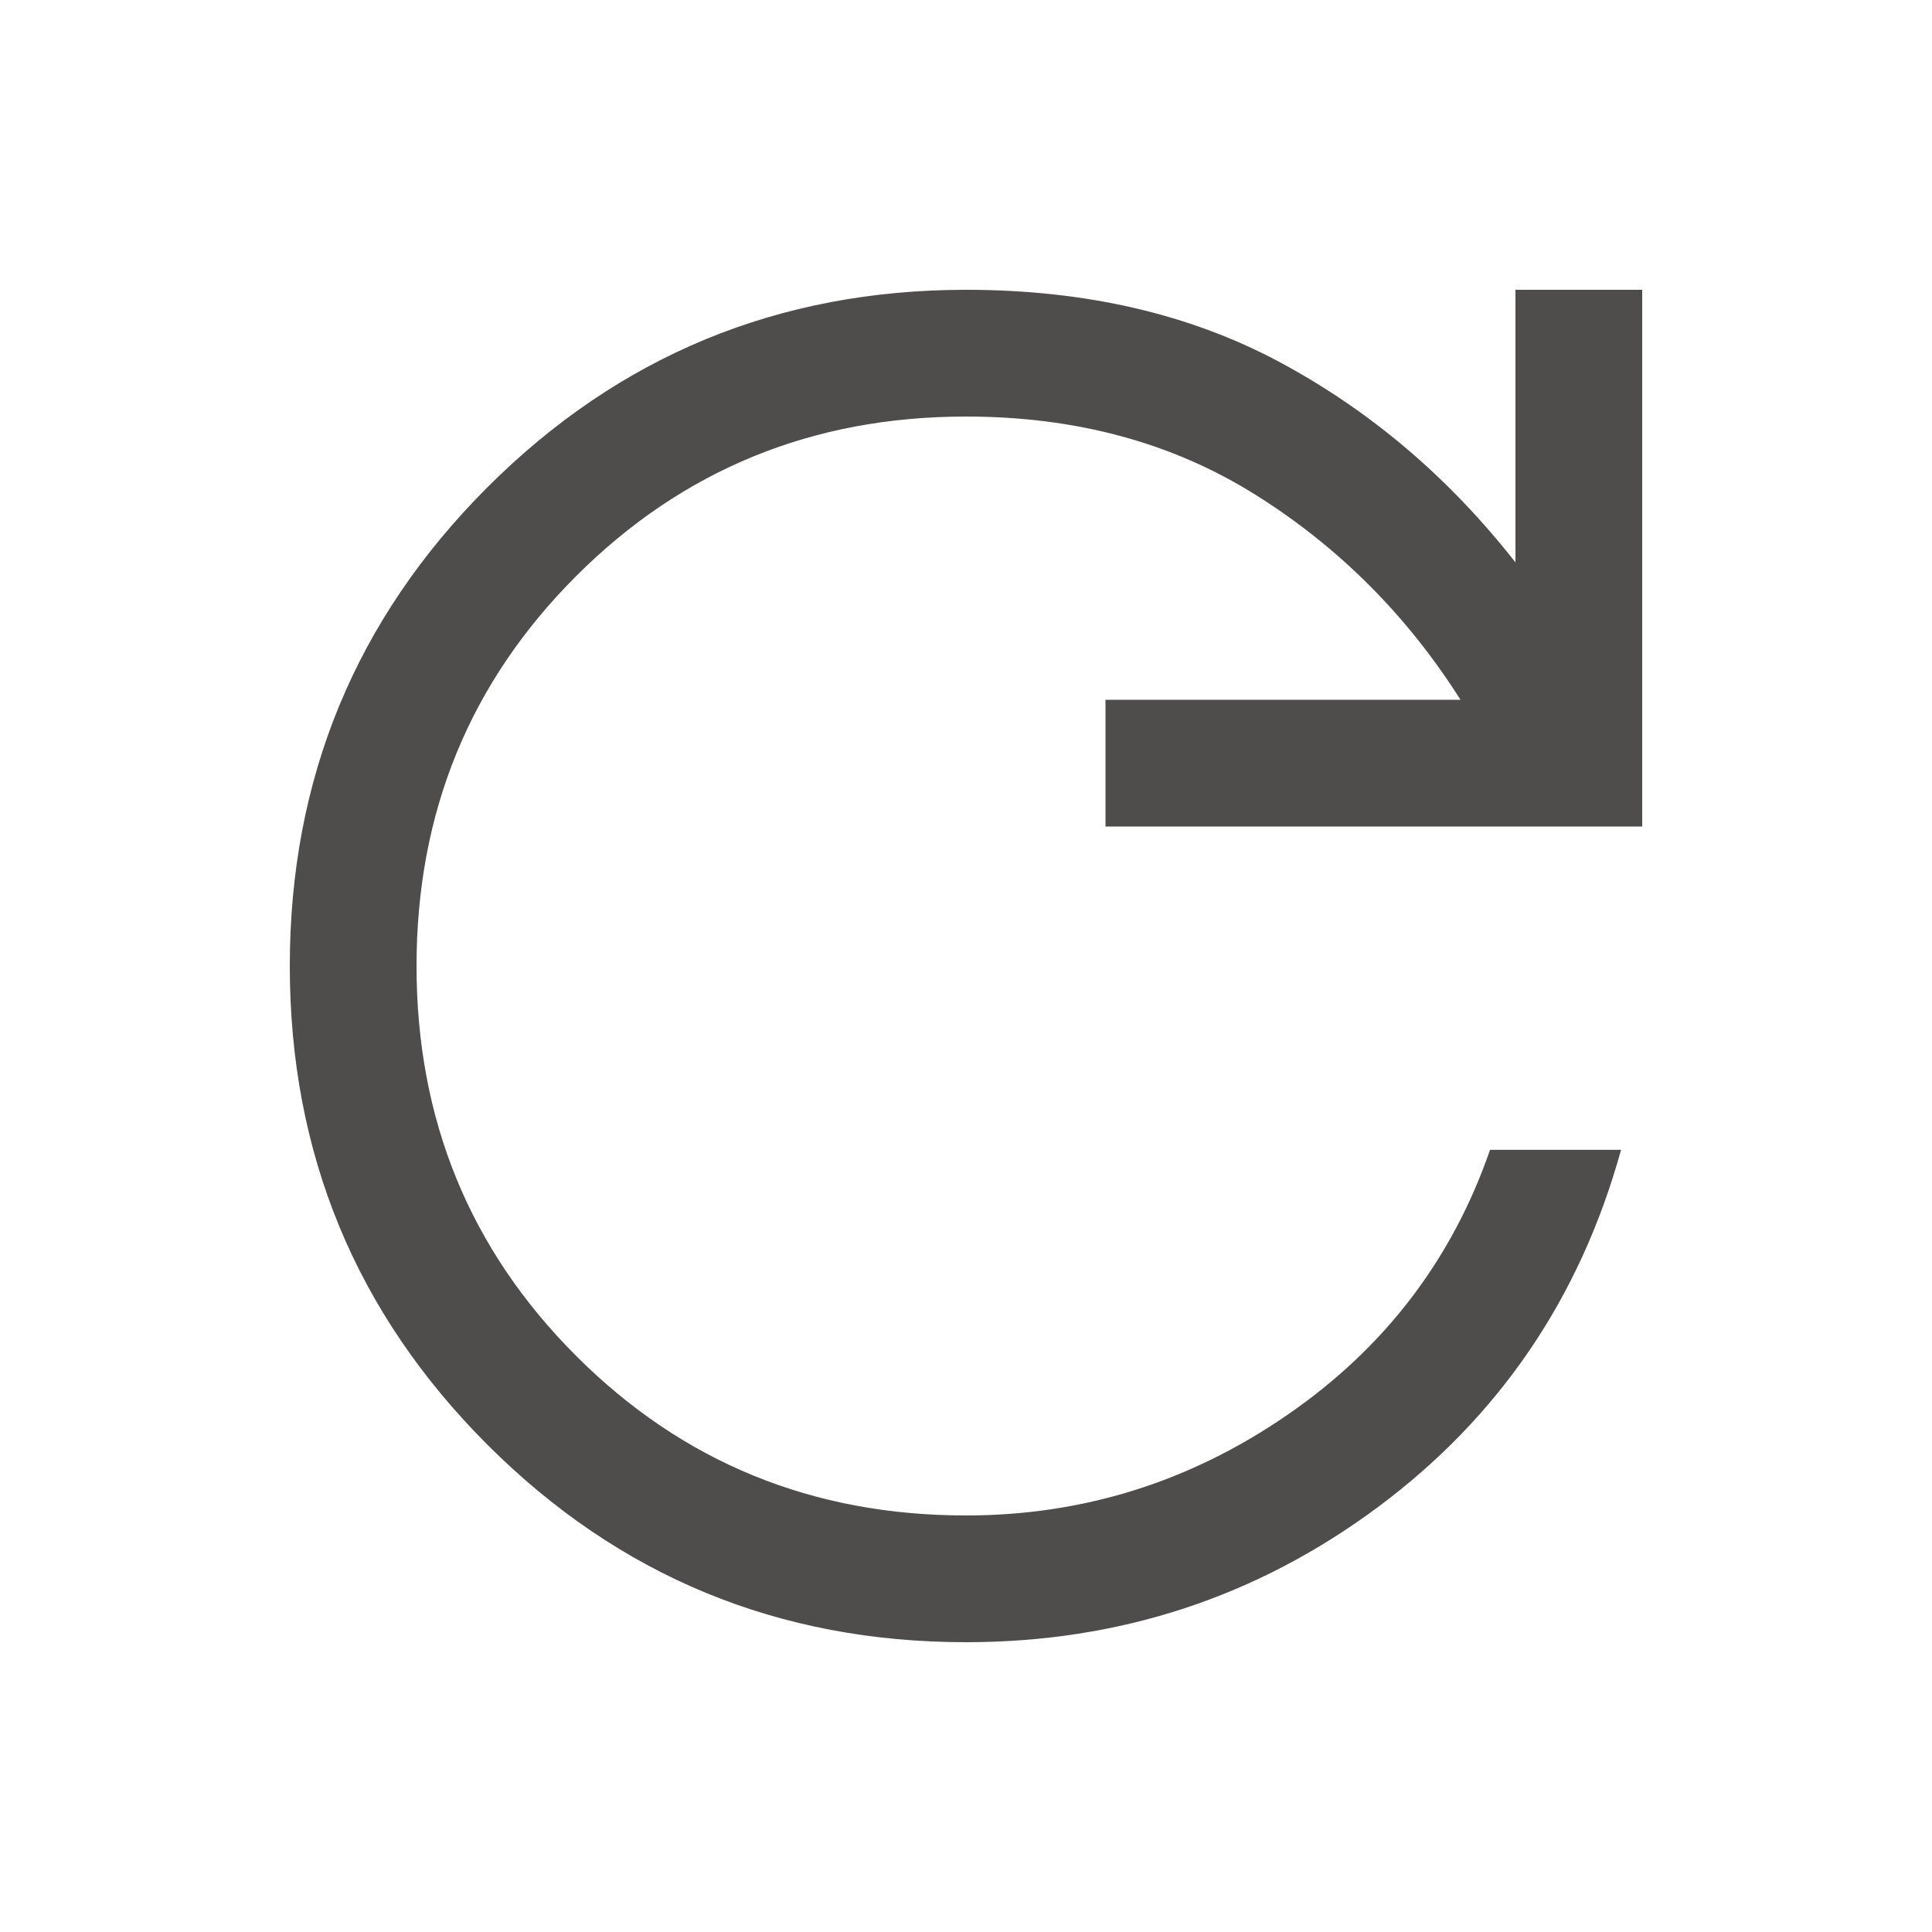
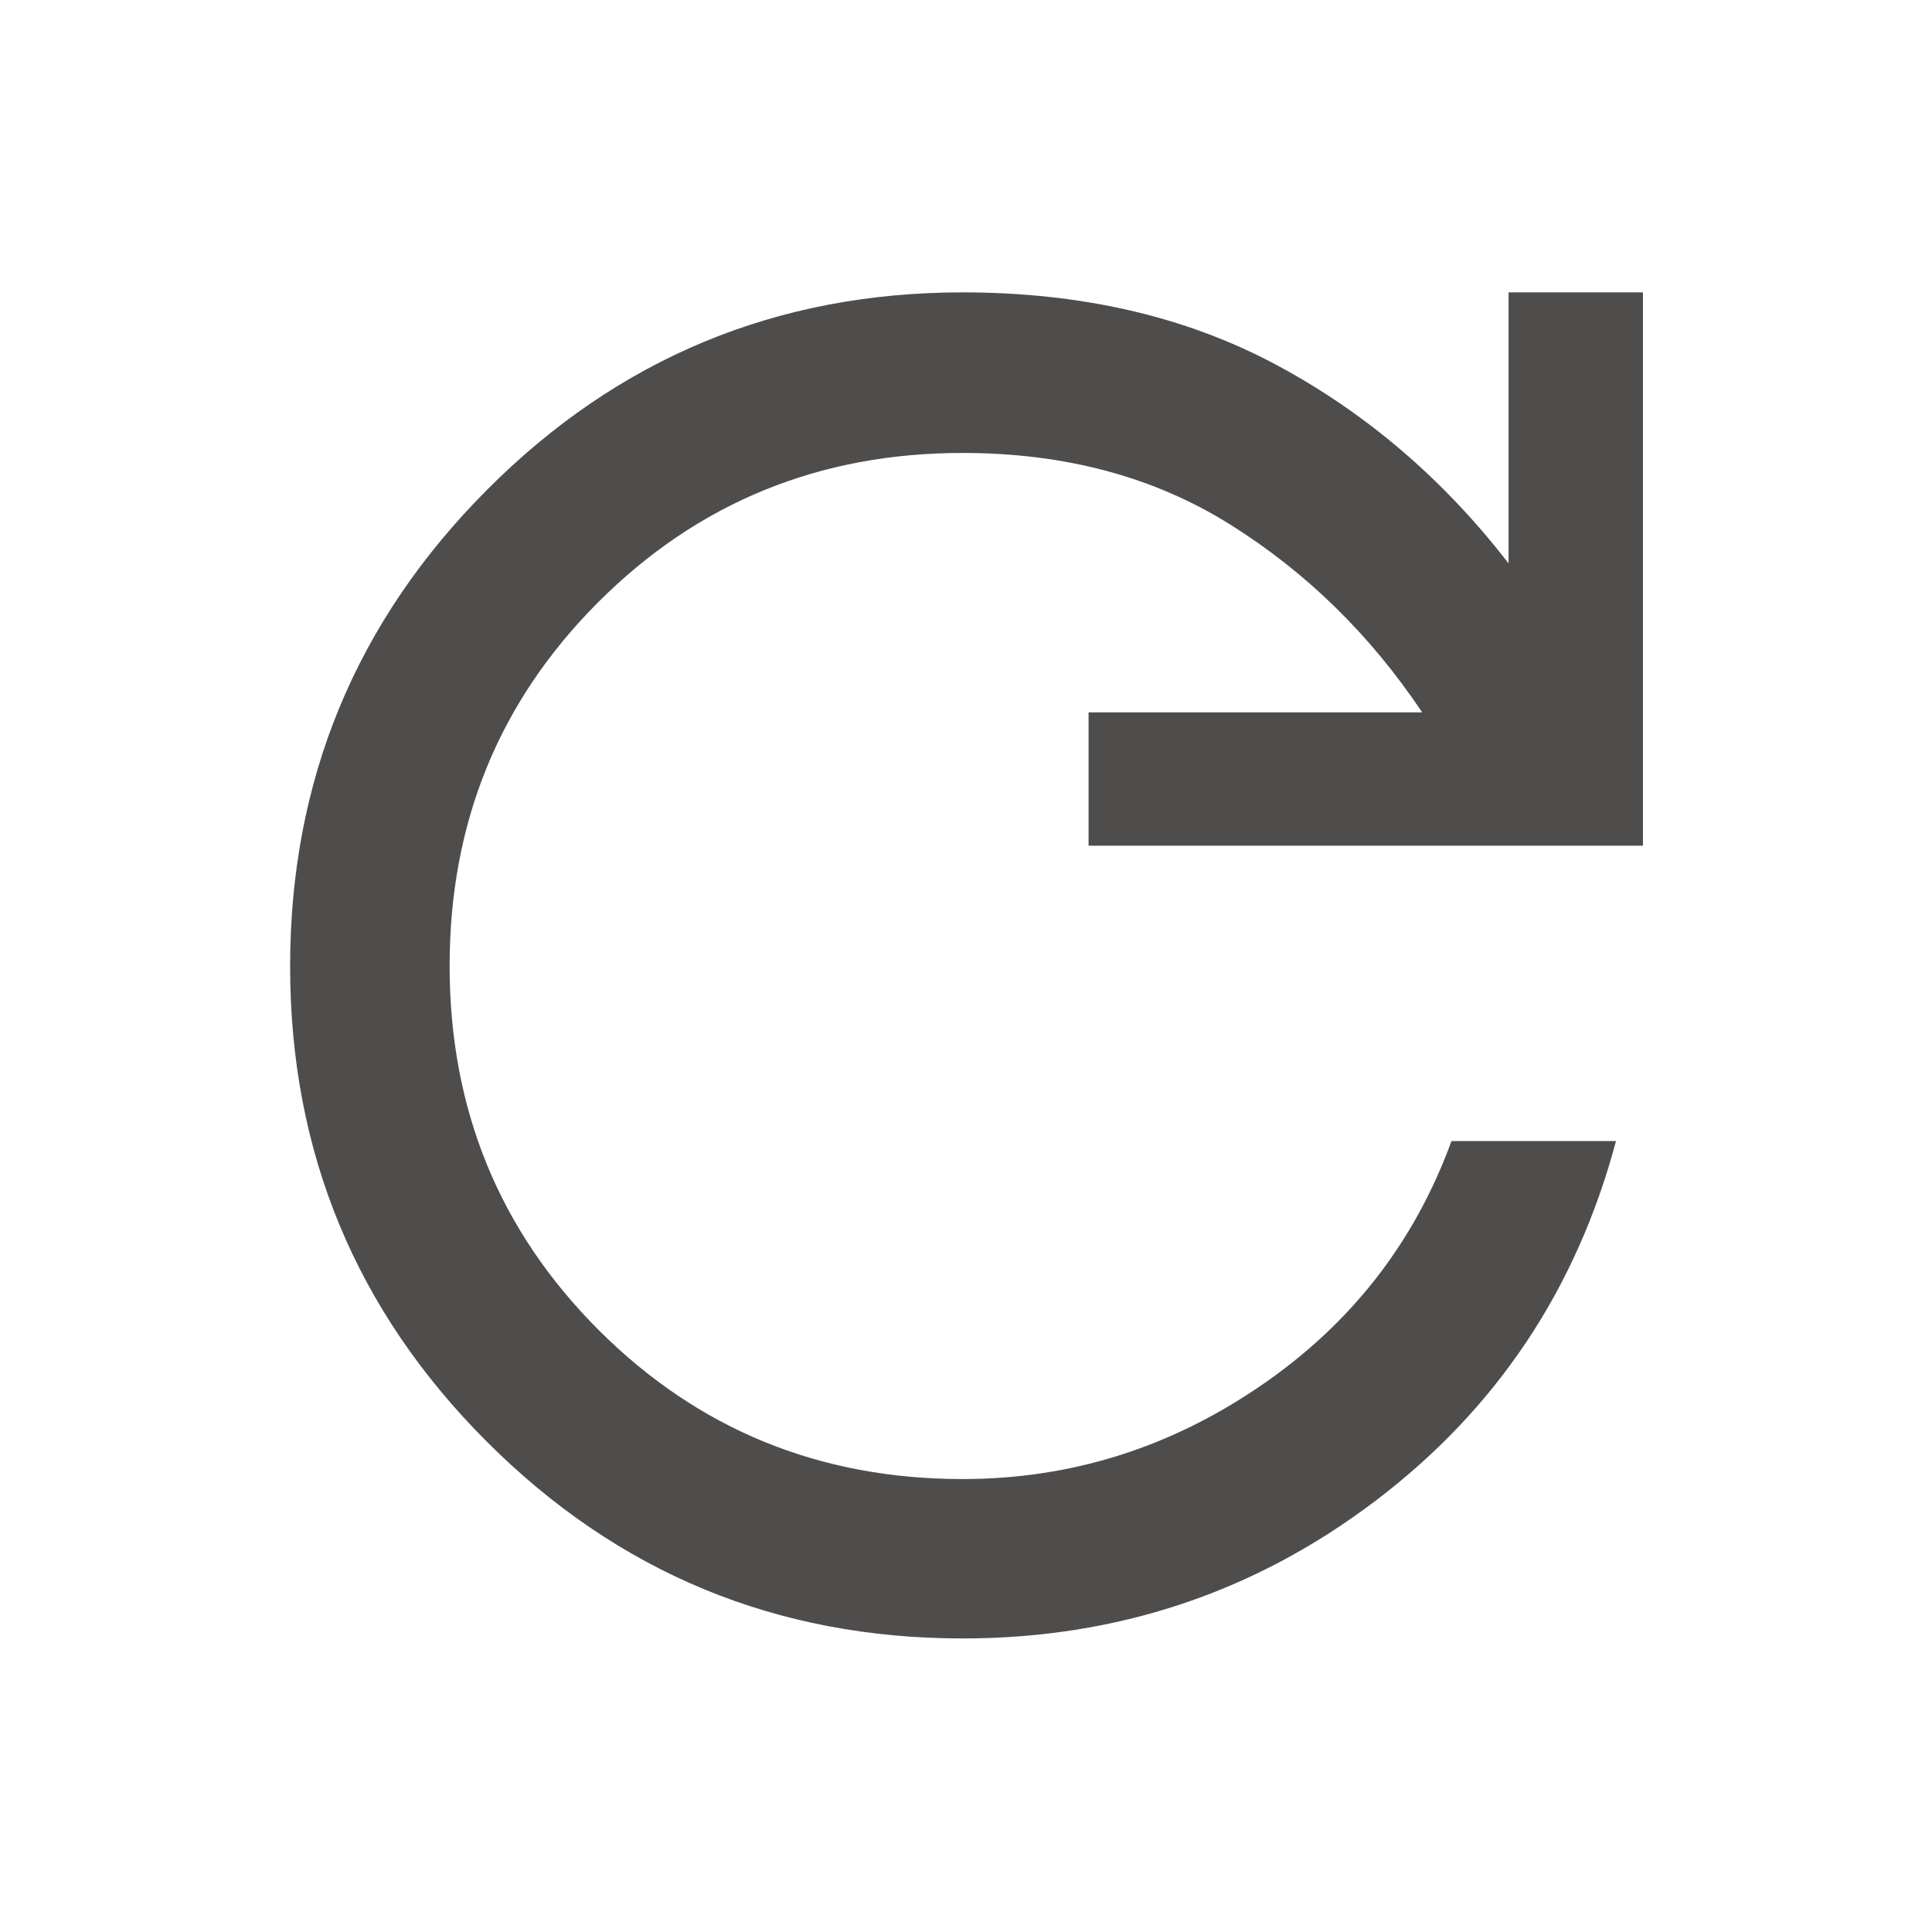
- <svg xmlns="http://www.w3.org/2000/svg" width="20" height="20" viewBox="0 0 20 20" fill="none">
-   <path d="M10 17C8.06 17 6.409 16.318 5.045 14.955C3.682 13.591 3 11.94 3 10C3 8.06 3.682 6.409 5.045 5.045C6.409 3.682 8.06 3 10 3C11.24 3 12.326 3.252 13.259 3.755C14.193 4.258 15.002 4.947 15.688 5.822V3H17V8.556H11.444V7.244H15.119C14.565 6.369 13.857 5.661 12.997 5.122C12.136 4.582 11.137 4.312 10 4.312C8.41 4.312 7.065 4.863 5.964 5.964C4.863 7.065 4.312 8.41 4.312 10C4.312 11.59 4.863 12.935 5.964 14.036C7.065 15.137 8.41 15.688 10 15.688C11.21 15.688 12.319 15.341 13.325 14.648C14.331 13.956 15.031 13.041 15.425 11.903H16.781C16.358 13.434 15.52 14.667 14.266 15.6C13.011 16.533 11.59 17 10 17Z" fill="#4F4C4C" />
+ <svg xmlns="http://www.w3.org/2000/svg" width="18" height="18" viewBox="0 0 18 18" fill="none">
+   <path d="M8.968 15.265C7.235 15.265 5.758 14.654 4.536 13.432C3.314 12.21 2.703 10.734 2.703 9.003C2.703 7.271 3.314 5.792 4.536 4.565C5.758 3.338 7.235 2.724 8.968 2.724C10.073 2.724 11.045 2.948 11.883 3.395C12.721 3.842 13.445 4.46 14.055 5.249V2.724H15.307V7.879H10.142V6.637H13.25C12.768 5.916 12.172 5.332 11.463 4.888C10.754 4.443 9.922 4.22 8.968 4.22C7.632 4.22 6.502 4.683 5.576 5.608C4.651 6.532 4.189 7.663 4.189 8.998C4.189 10.334 4.651 11.464 5.576 12.39C6.502 13.316 7.632 13.78 8.969 13.78C9.97 13.78 10.894 13.492 11.739 12.915C12.584 12.339 13.178 11.578 13.523 10.631H15.056C14.687 12.014 13.939 13.132 12.812 13.985C11.686 14.838 10.405 15.265 8.968 15.265Z" fill="#4F4C4C" />
</svg>
